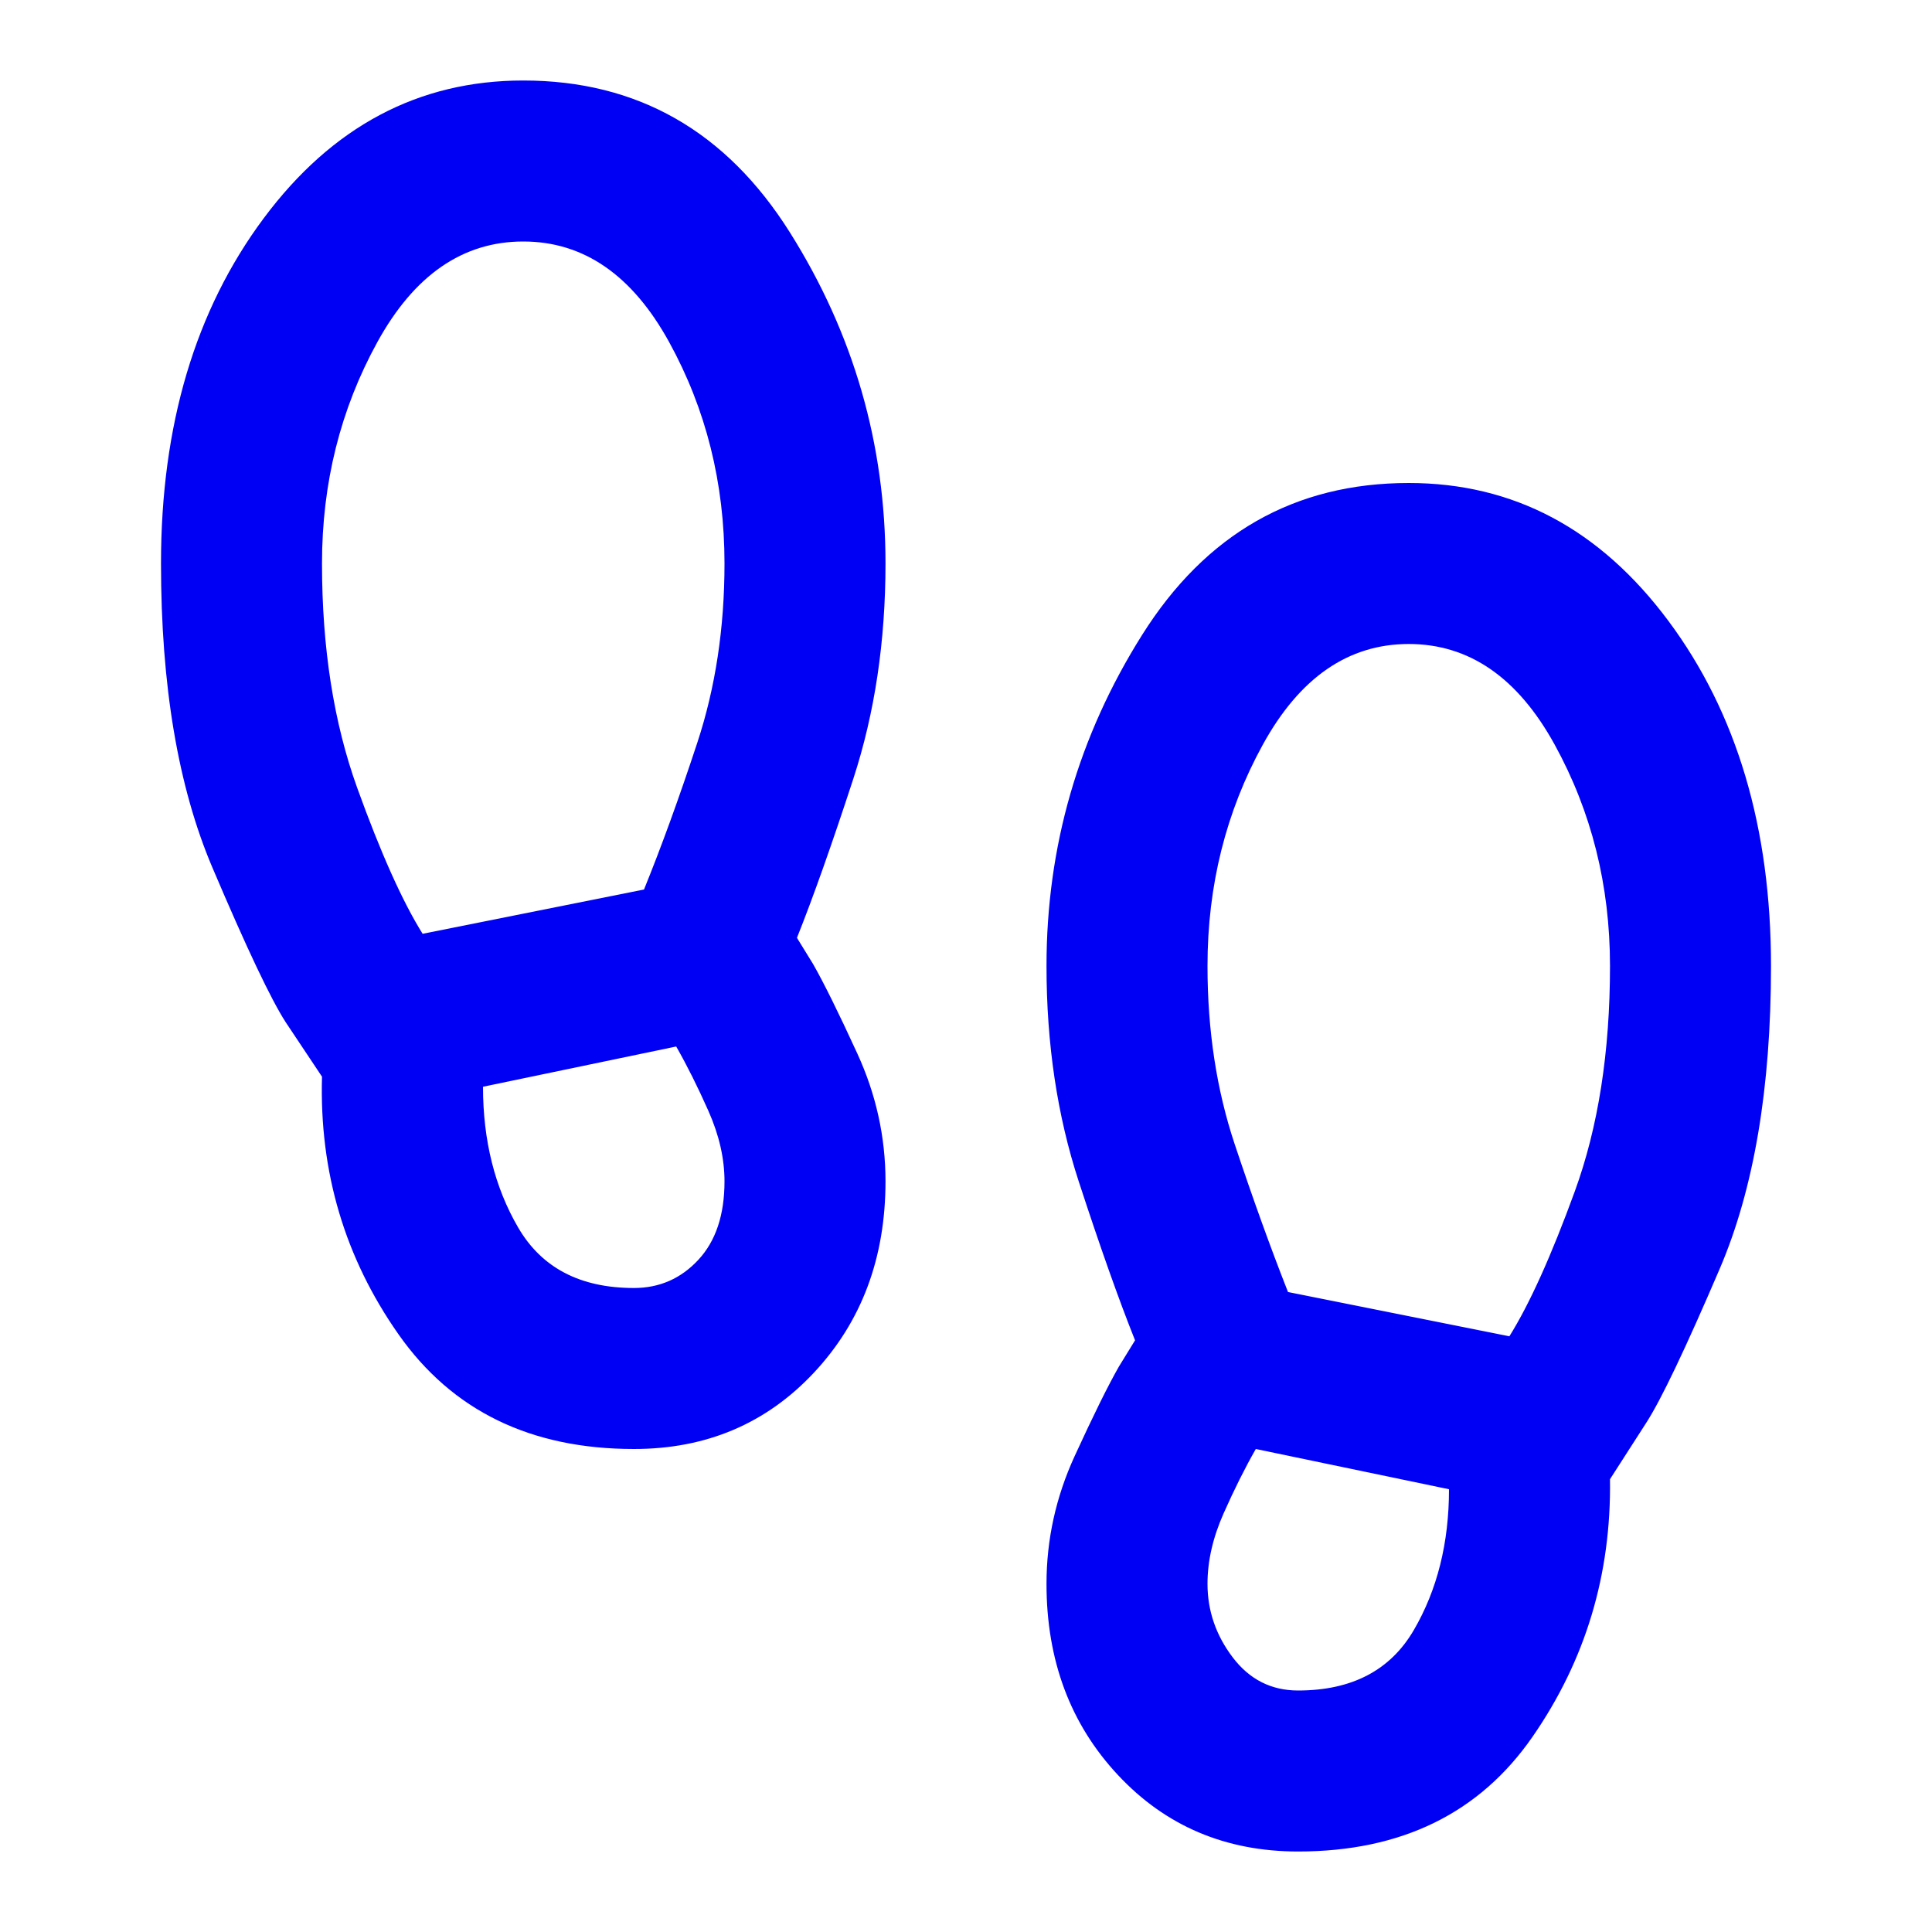
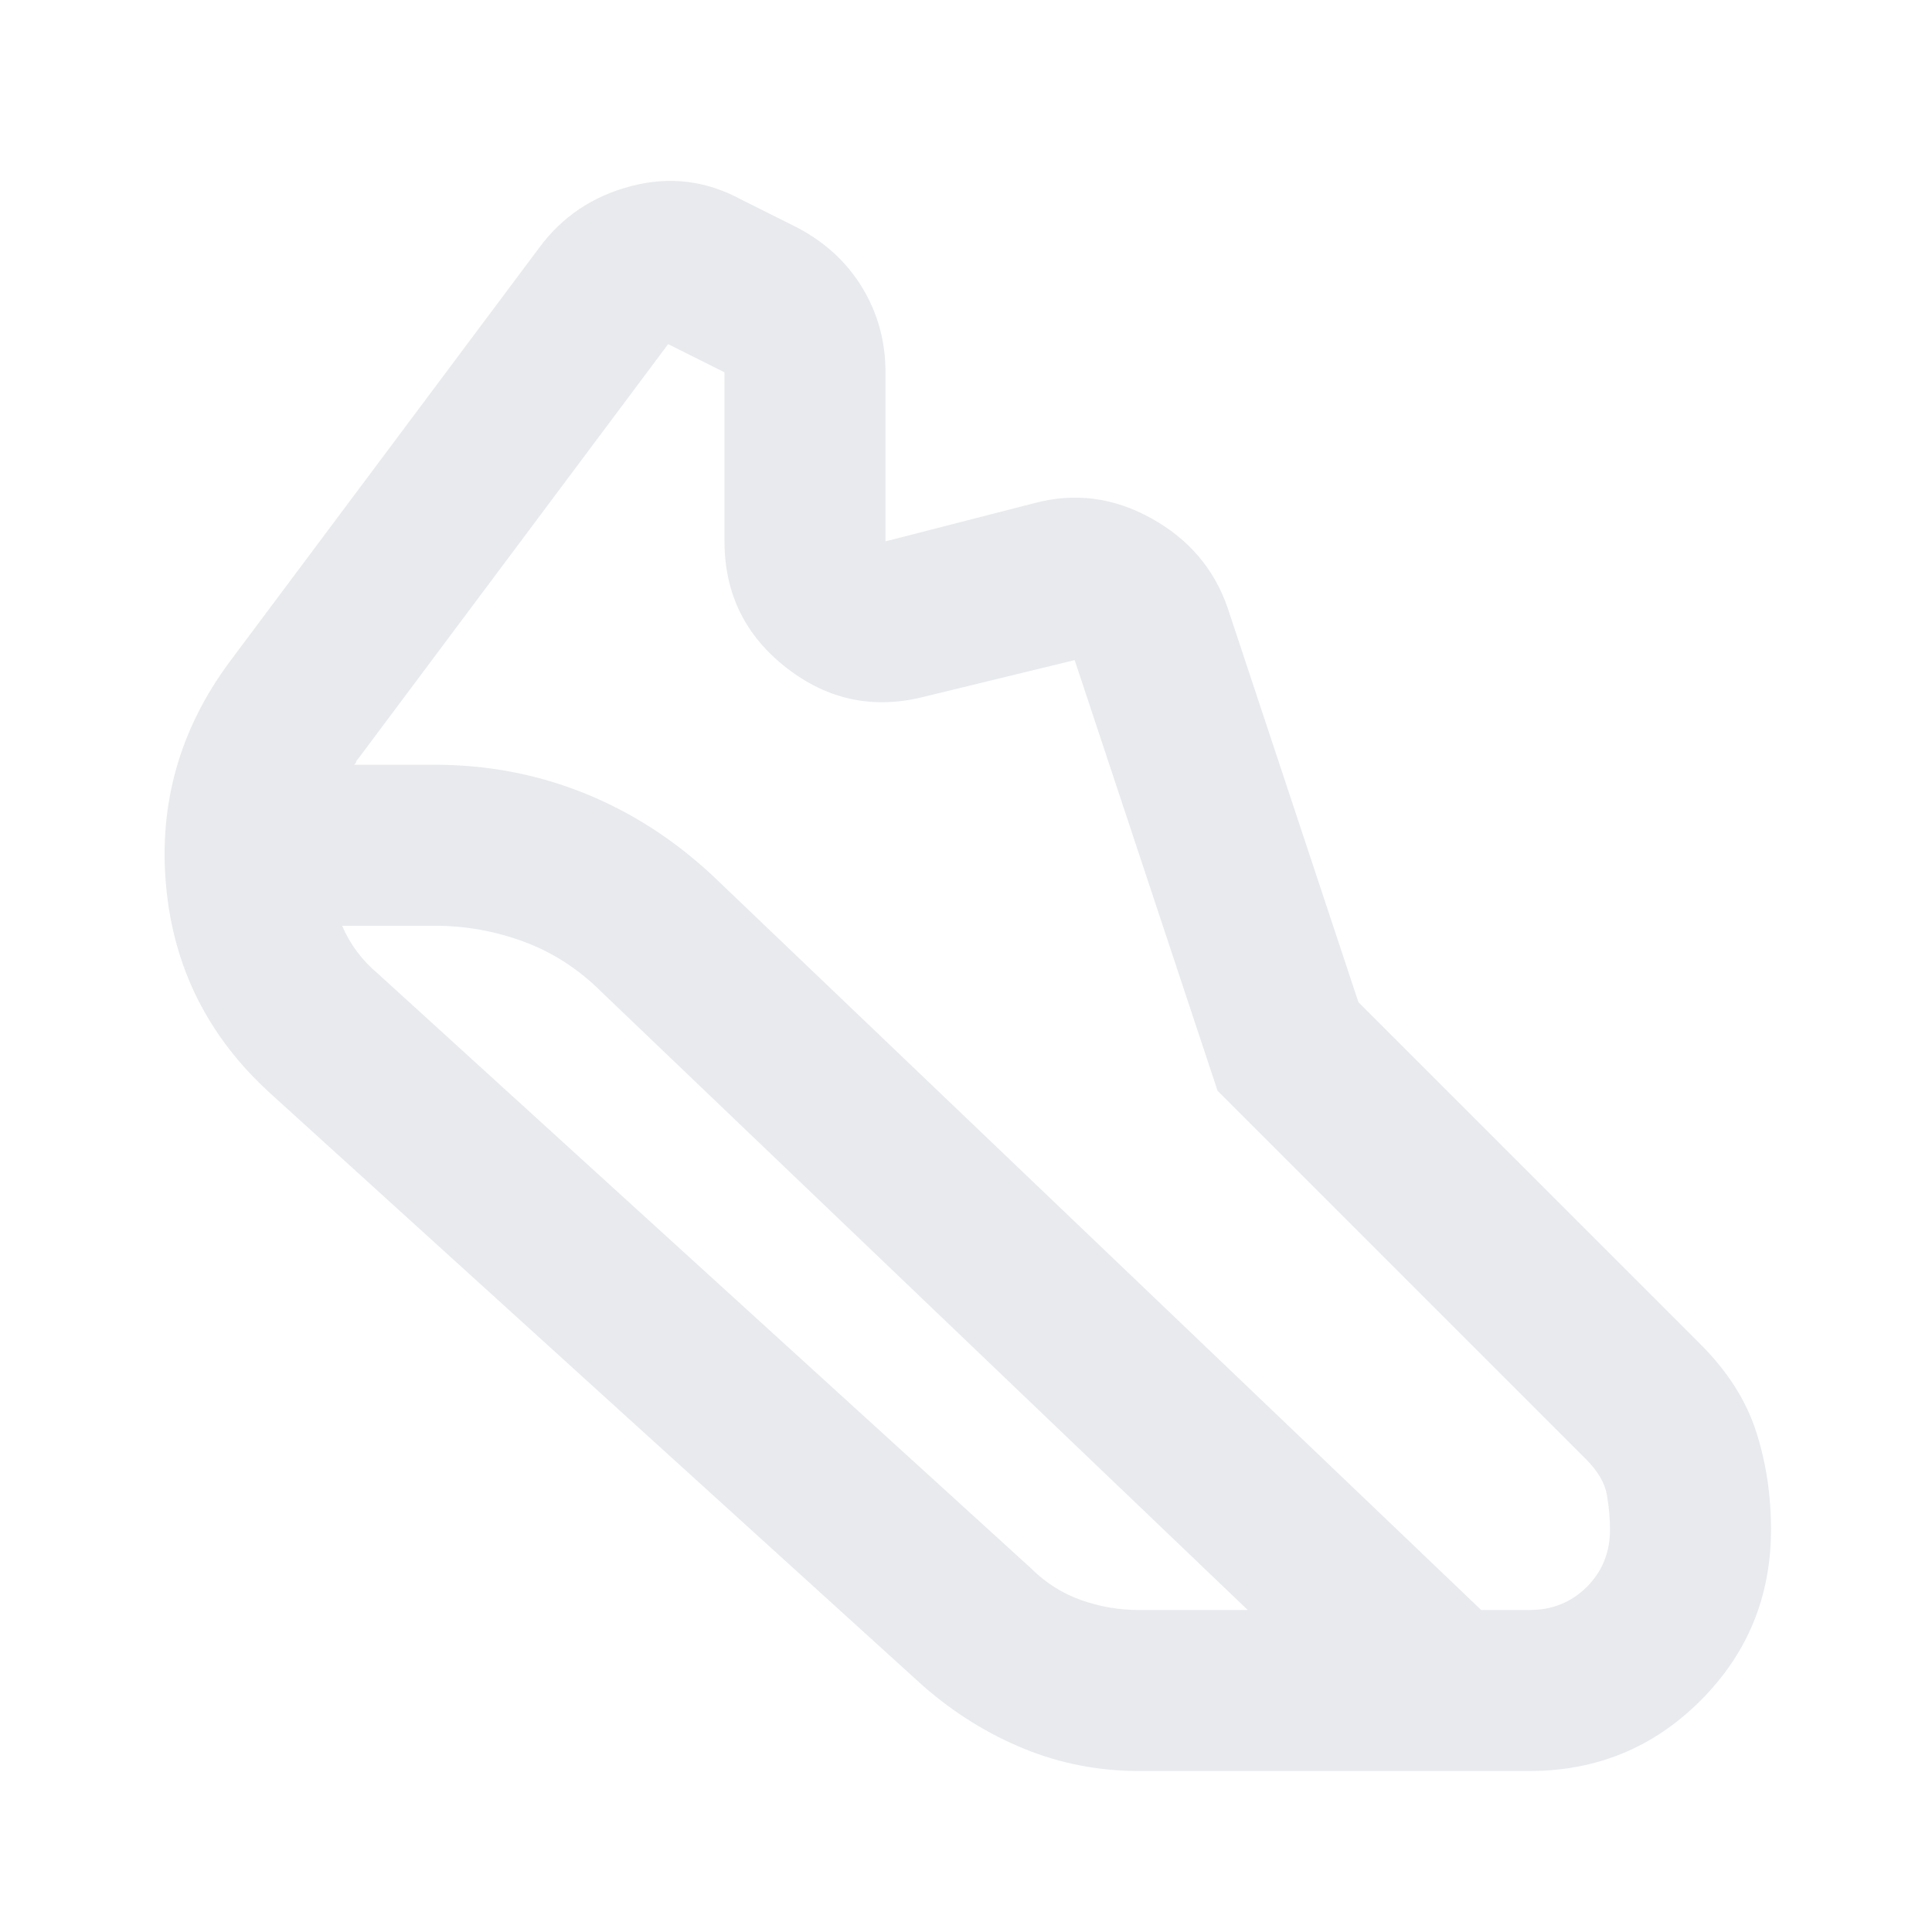
- <svg xmlns="http://www.w3.org/2000/svg" height="24px" viewBox="0 -960 960 960" width="24px" fill="#0000F5">
-   <path d="M260-840q-45 0-72.5 50T160-680q0 63 17.5 111.5T210-496l110-22q13-32 26.5-73t13.5-89q0-60-27.5-110T260-840Zm55 520q19 0 32-14t13-39q0-17-8-35t-16-32l-96 20q0 40 17.5 70t57.5 30Zm385-320q-45 0-72.5 50T600-480q0 48 13.5 88.5T640-318l110 22q15-24 32.5-72T800-480q0-60-27.5-110T700-640Zm-55 520q40 0 57.5-30t17.5-70l-96-20q-8 14-16 32t-8 35q0 20 12.5 36.5T645-120ZM315-240q-77 0-117-57t-38-128l-18-27q-11-17-36.5-77T80-680q0-103 51-171.5T260-920q85 0 132.5 75.5T440-680q0 58-16 107t-28 79l8 13q8 14 22 44.5t14 63.5q0 57-35.5 95T315-240ZM645-40q-54 0-89.5-38T520-173q0-33 14-63.5t22-44.5l8-13q-12-30-28-79t-16-107q0-89 47.5-164.5T700-720q78 0 129 68.5T880-480q0 91-25.5 150.5T818-253l-18 28q1 71-38.5 128T645-40Z" />
+ <svg xmlns="http://www.w3.org/2000/svg" height="24px" viewBox="0 -960 960 960" width="24px" fill="#e8eaed">
+   <path d="M216-580q39 0 74 14t64 41l382 365h24q17 0 28.5-11.5T800-200q0-8-1.5-17T788-235L605-418l-71-214-74 18q-38 10-69-14t-31-63v-84l-28-14-154 206q-1 1-1 1.5t-1 1.5h40Zm0 80h-46q3 7 7.5 13t10.5 11l324 295q11 11 25 16t29 5h54L299-467q-17-17-38.5-25t-44.5-8ZM566-80q-30 0-57-11t-50-31L134-417q-46-42-51.5-103T114-631l154-206q17-23 45.5-30.5T368-861l28 14q21 11 32.5 30t11.5 42v84l74-19q30-8 58 7.5t38 44.5l65 196 170 170q20 20 27.5 43t7.5 49q0 50-35 85t-85 35H566Z" />
</svg>
